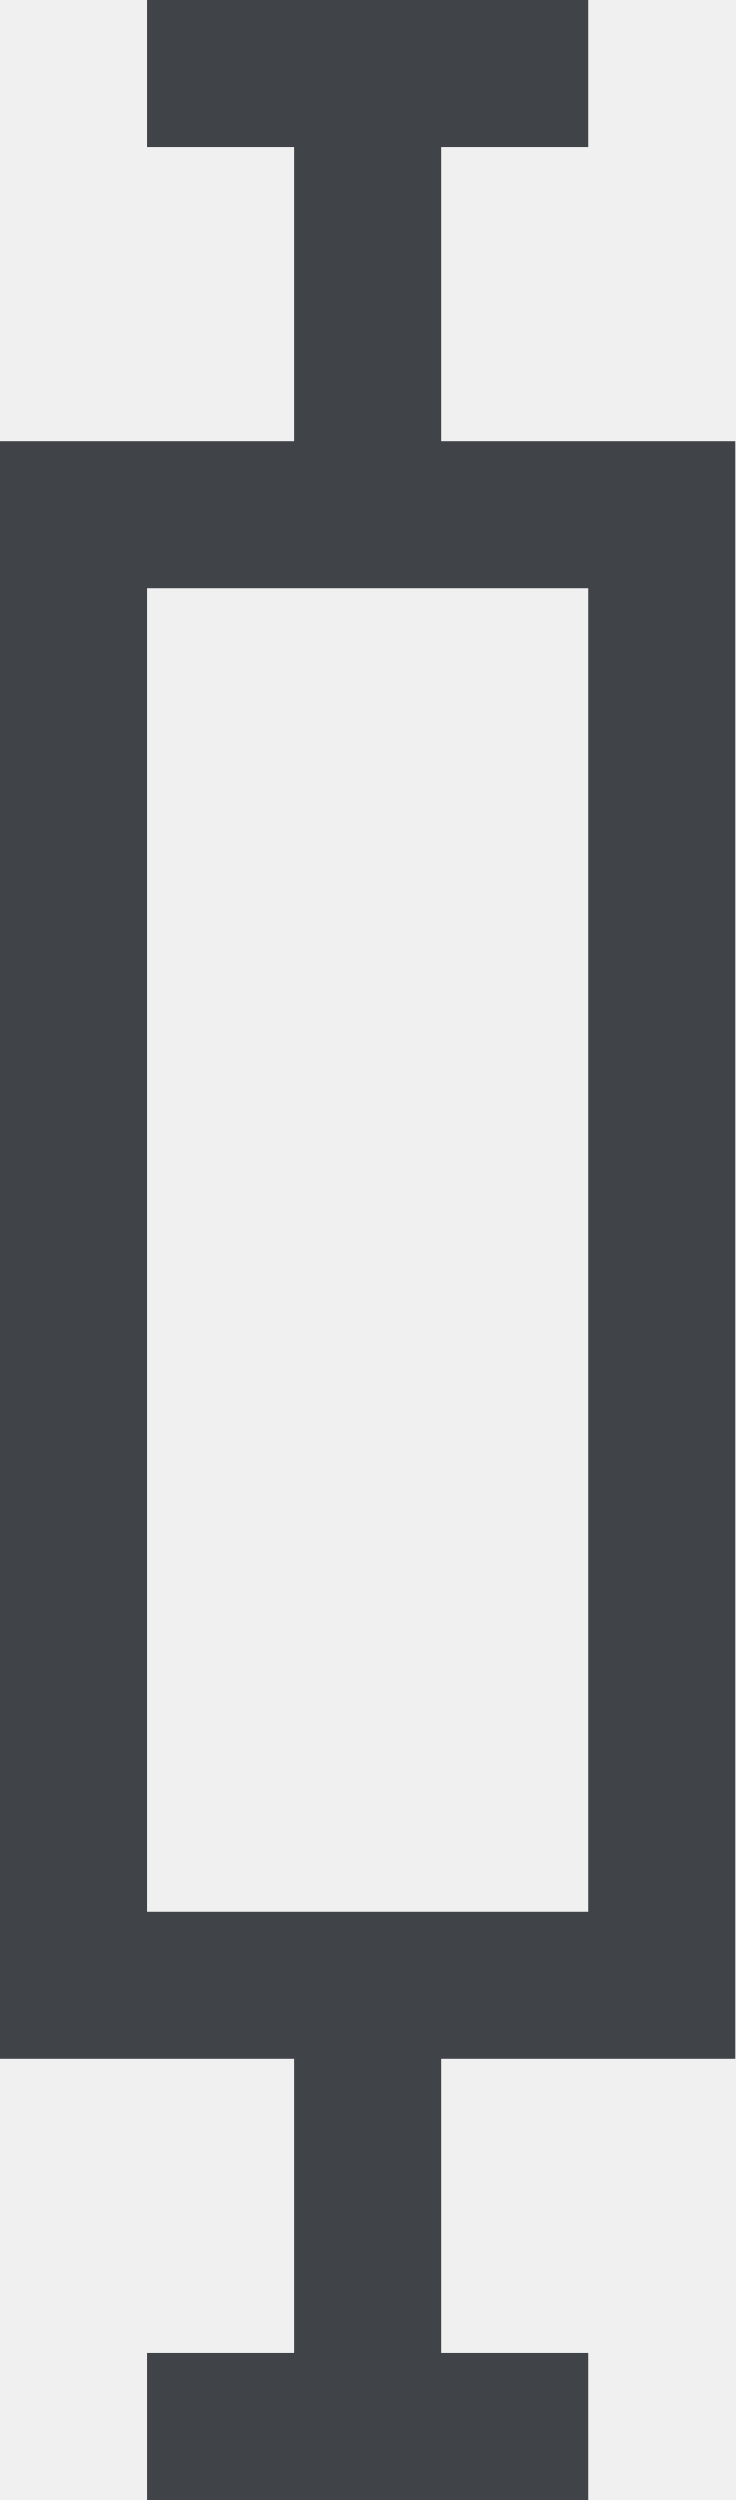
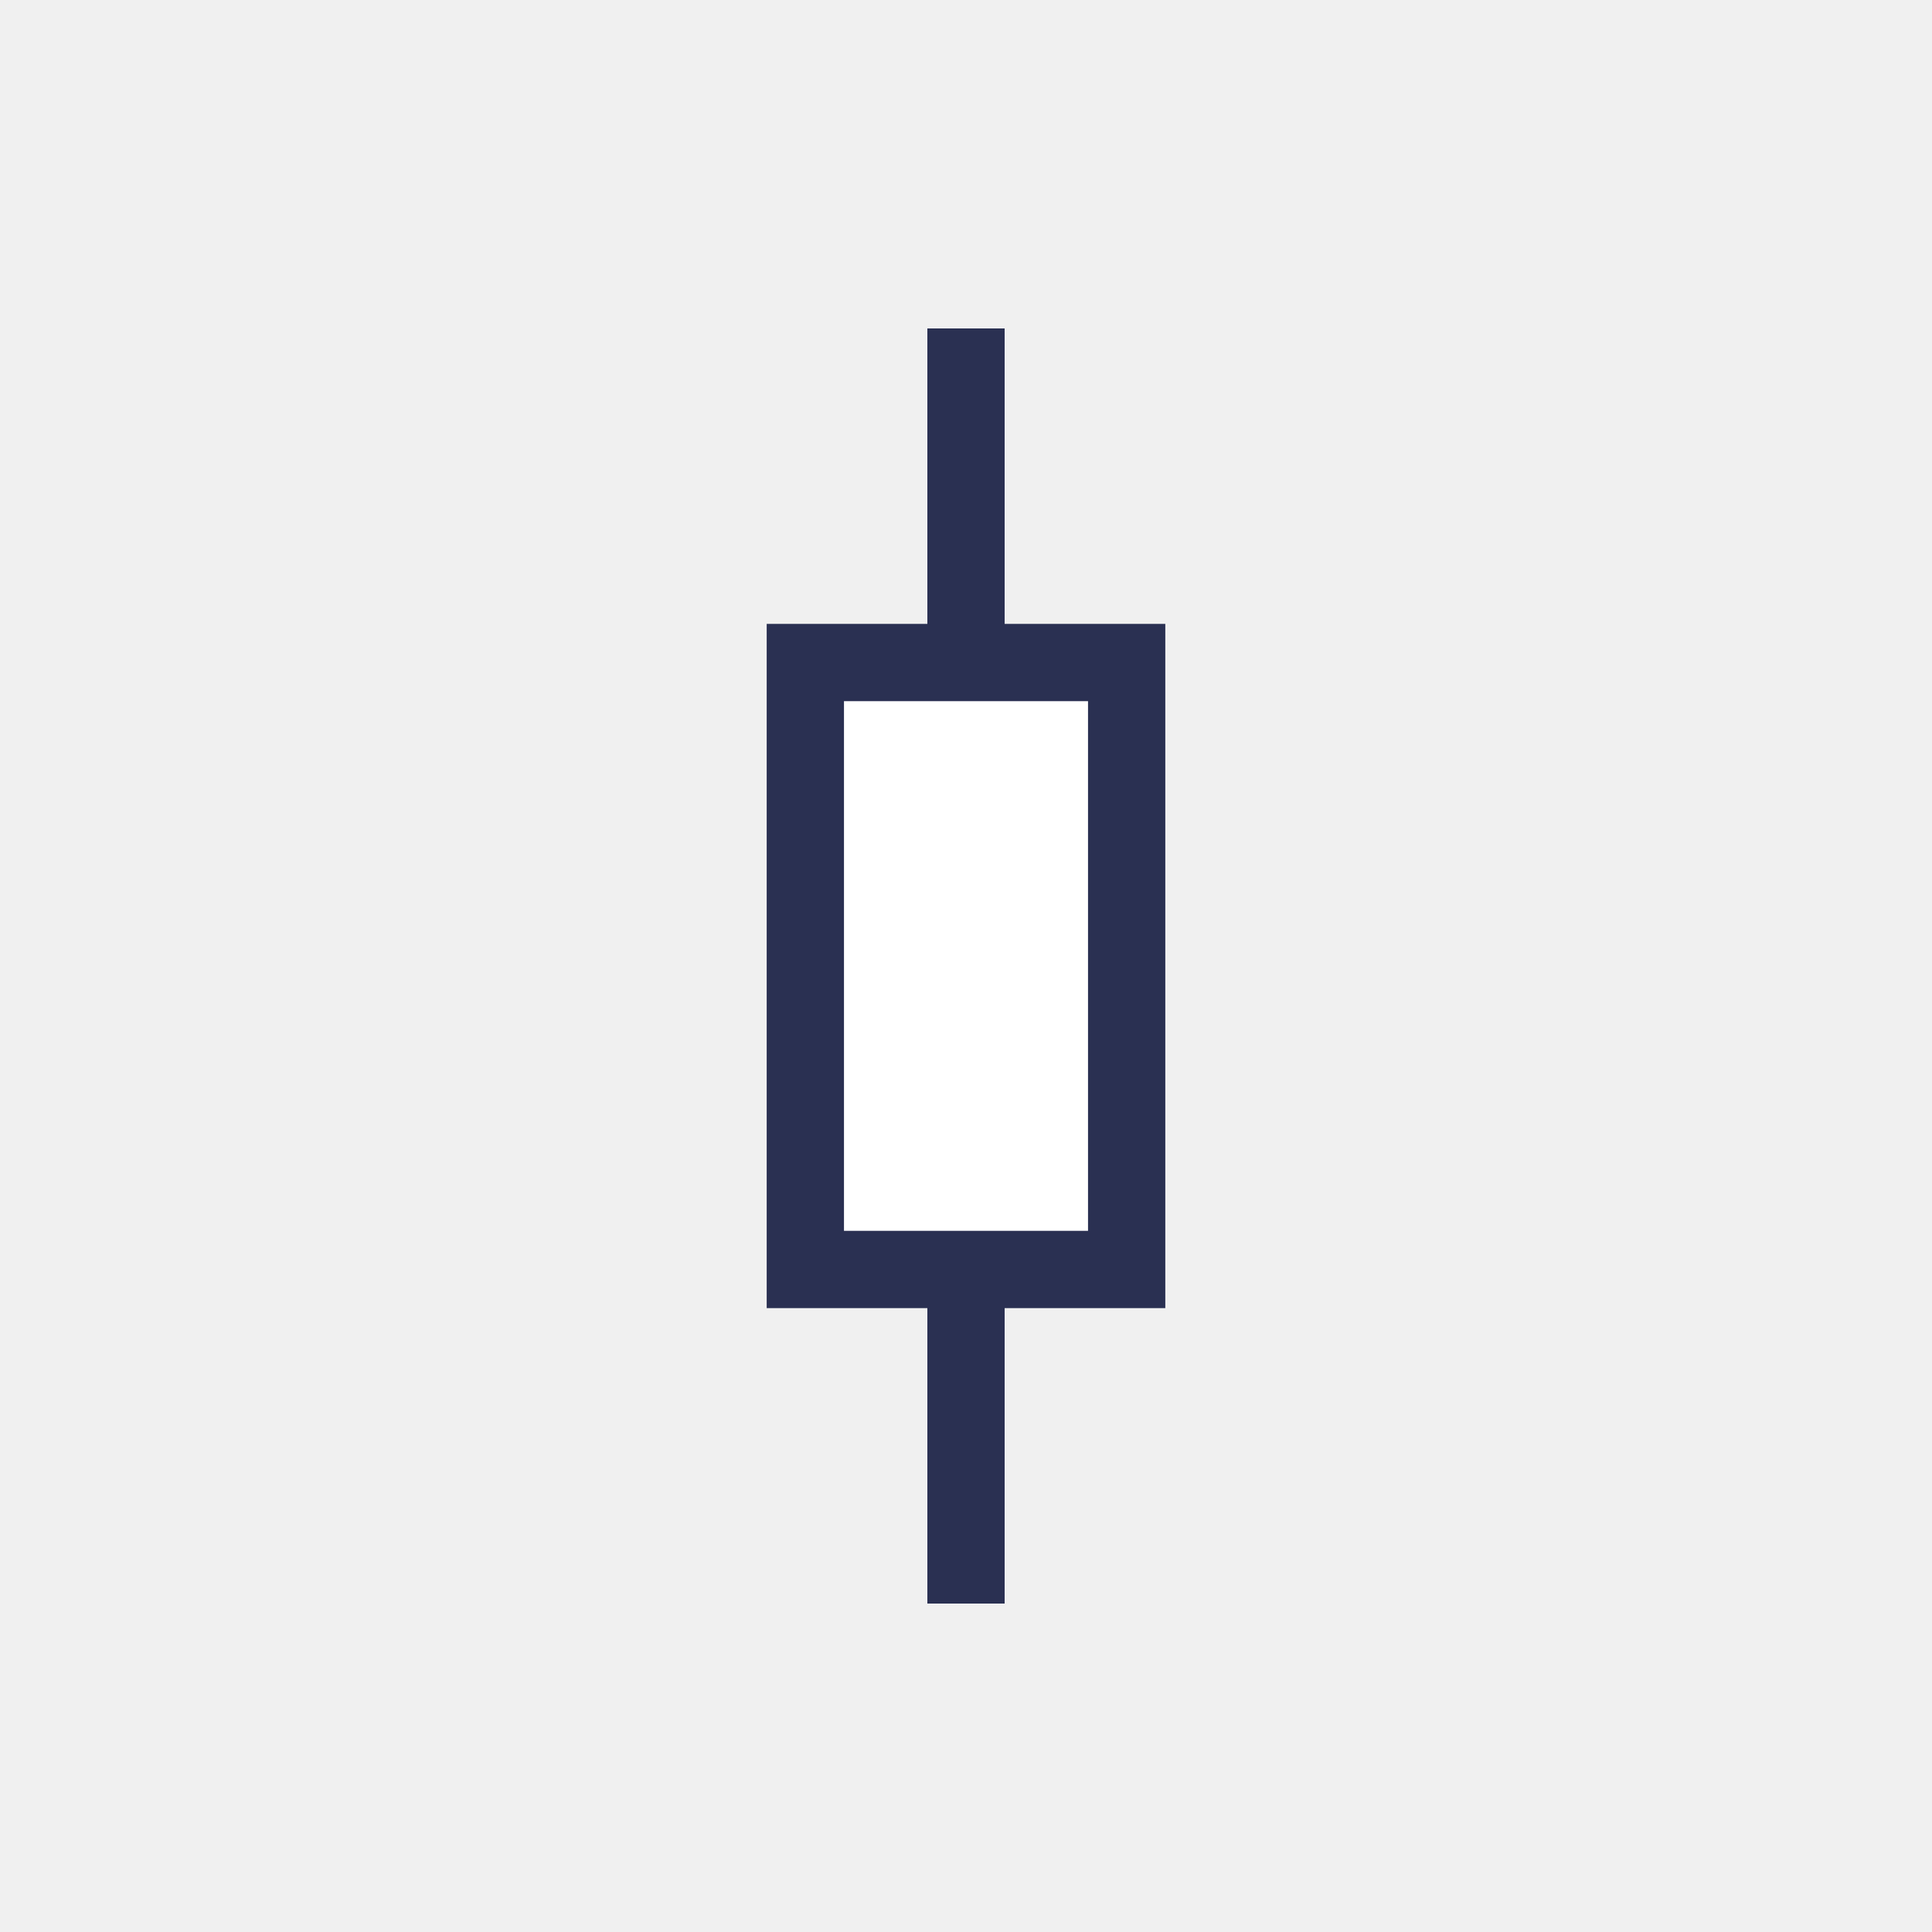
- <svg xmlns="http://www.w3.org/2000/svg" xmlns:xlink="http://www.w3.org/1999/xlink" width="5px" height="17px" viewBox="0 0 5 17" version="1.1">
+ <svg xmlns="http://www.w3.org/2000/svg" id="Layer_1" data-name="Layer 1" viewBox="0 0 50 50">
  <defs>
-     <rect id="path-1" x="0" y="4" width="5" height="11" />
-     <mask id="mask-2" maskContentUnits="userSpaceOnUse" maskUnits="objectBoundingBox" x="0" y="0" width="5" height="11" fill="white">
-       <use xlink:href="#path-1" />
-     </mask>
+     <style>.cls-1{fill:none;}.cls-1,.cls-2{stroke:#2a3052;stroke-miterlimit:10;stroke-width:2px;}.cls-2{fill:#fff;}</style>
  </defs>
-   <g id="Page-1" stroke="none" stroke-width="1" fill="none" fill-rule="evenodd" stroke-linecap="square">
-     <g id="webtrader-chart" transform="translate(-463, -679)" stroke="#404448">
-       <g id="chart-type" transform="translate(383, 599)">
-         <g id="chart-type-picker" transform="translate(78, 79)">
-           <g id="candle" transform="translate(2, 0)">
-             <use id="Rectangle-6" mask="url(#mask-2)" stroke-width="2" xlink:href="#path-1" />
-             <path d="M2.5,3.833 L2.5,2.167" id="Line" />
-             <path d="M2.5,16.833 L2.5,15.167" id="Line-Copy" />
-             <path d="M3.5,1.5 L1.5,1.5" id="Line" />
-             <path d="M3.5,17.5 L1.5,17.5" id="Line-Copy-2" />
-           </g>
-         </g>
-       </g>
-     </g>
-   </g>
+   <line class="cls-1" x1="25" y1="8.5" x2="25" y2="41.5" />
+   <rect class="cls-2" x="20.842" y="17.146" width="8.316" height="15.708" />
</svg>
